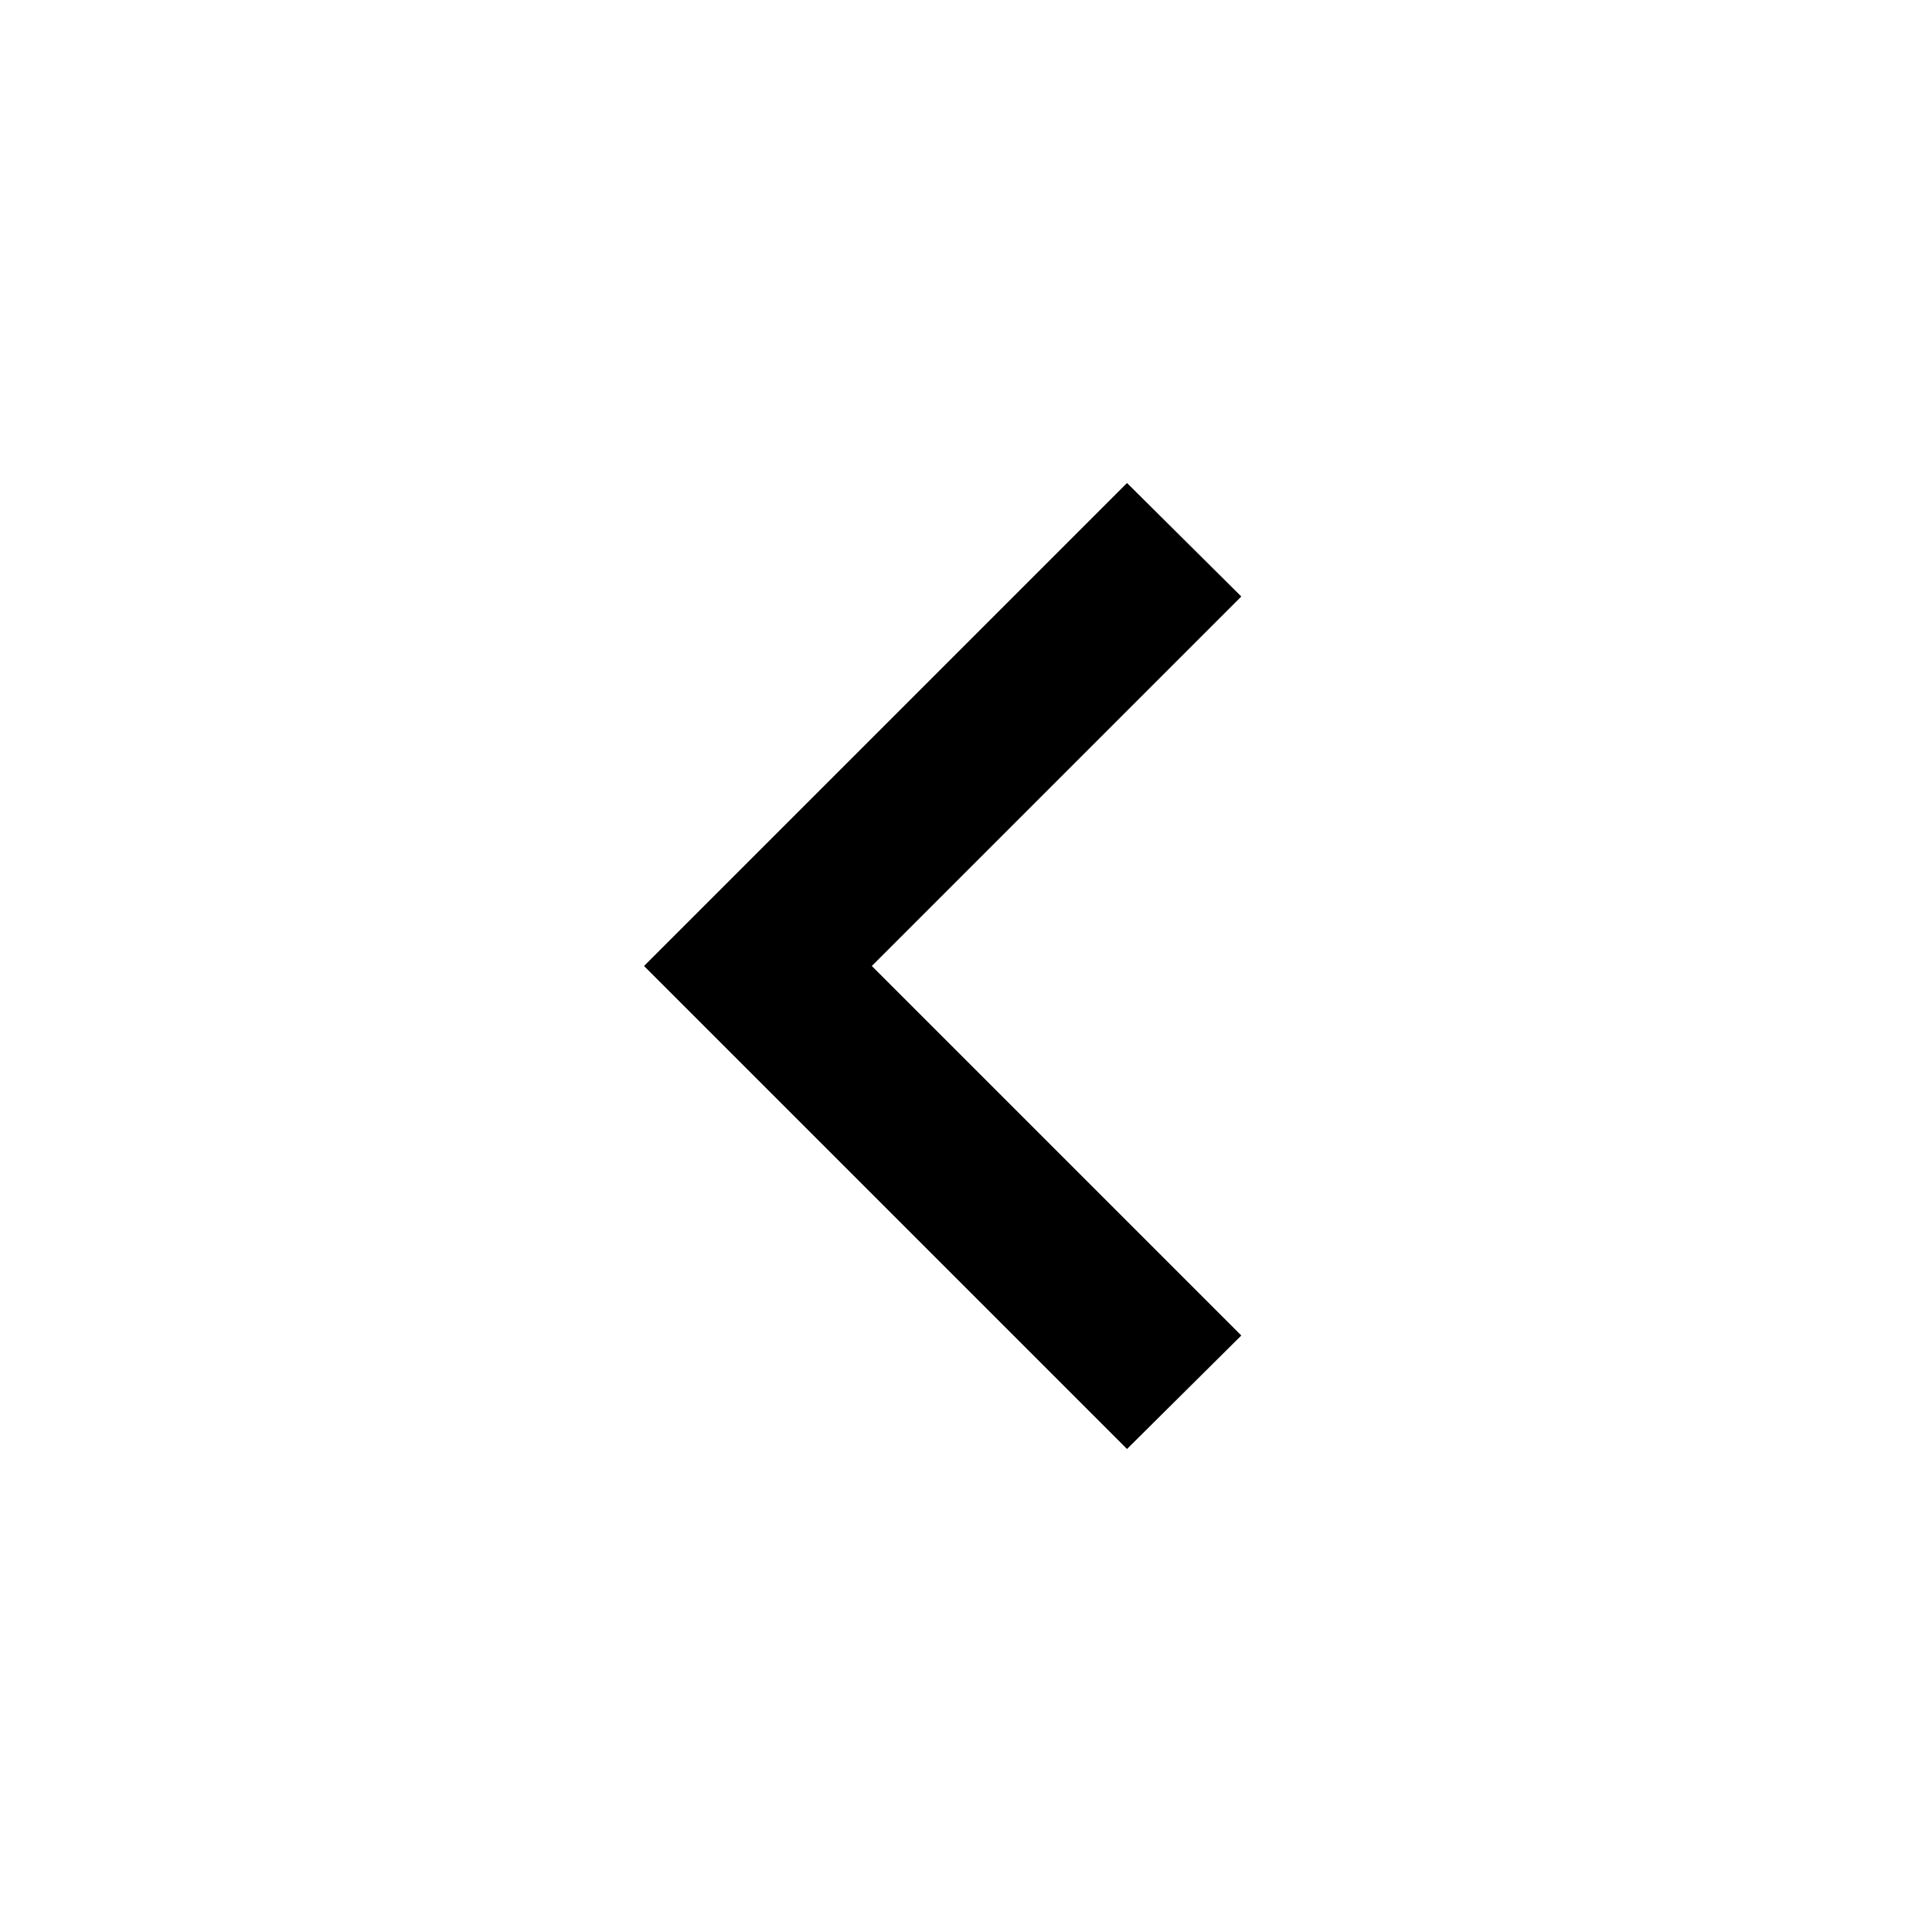
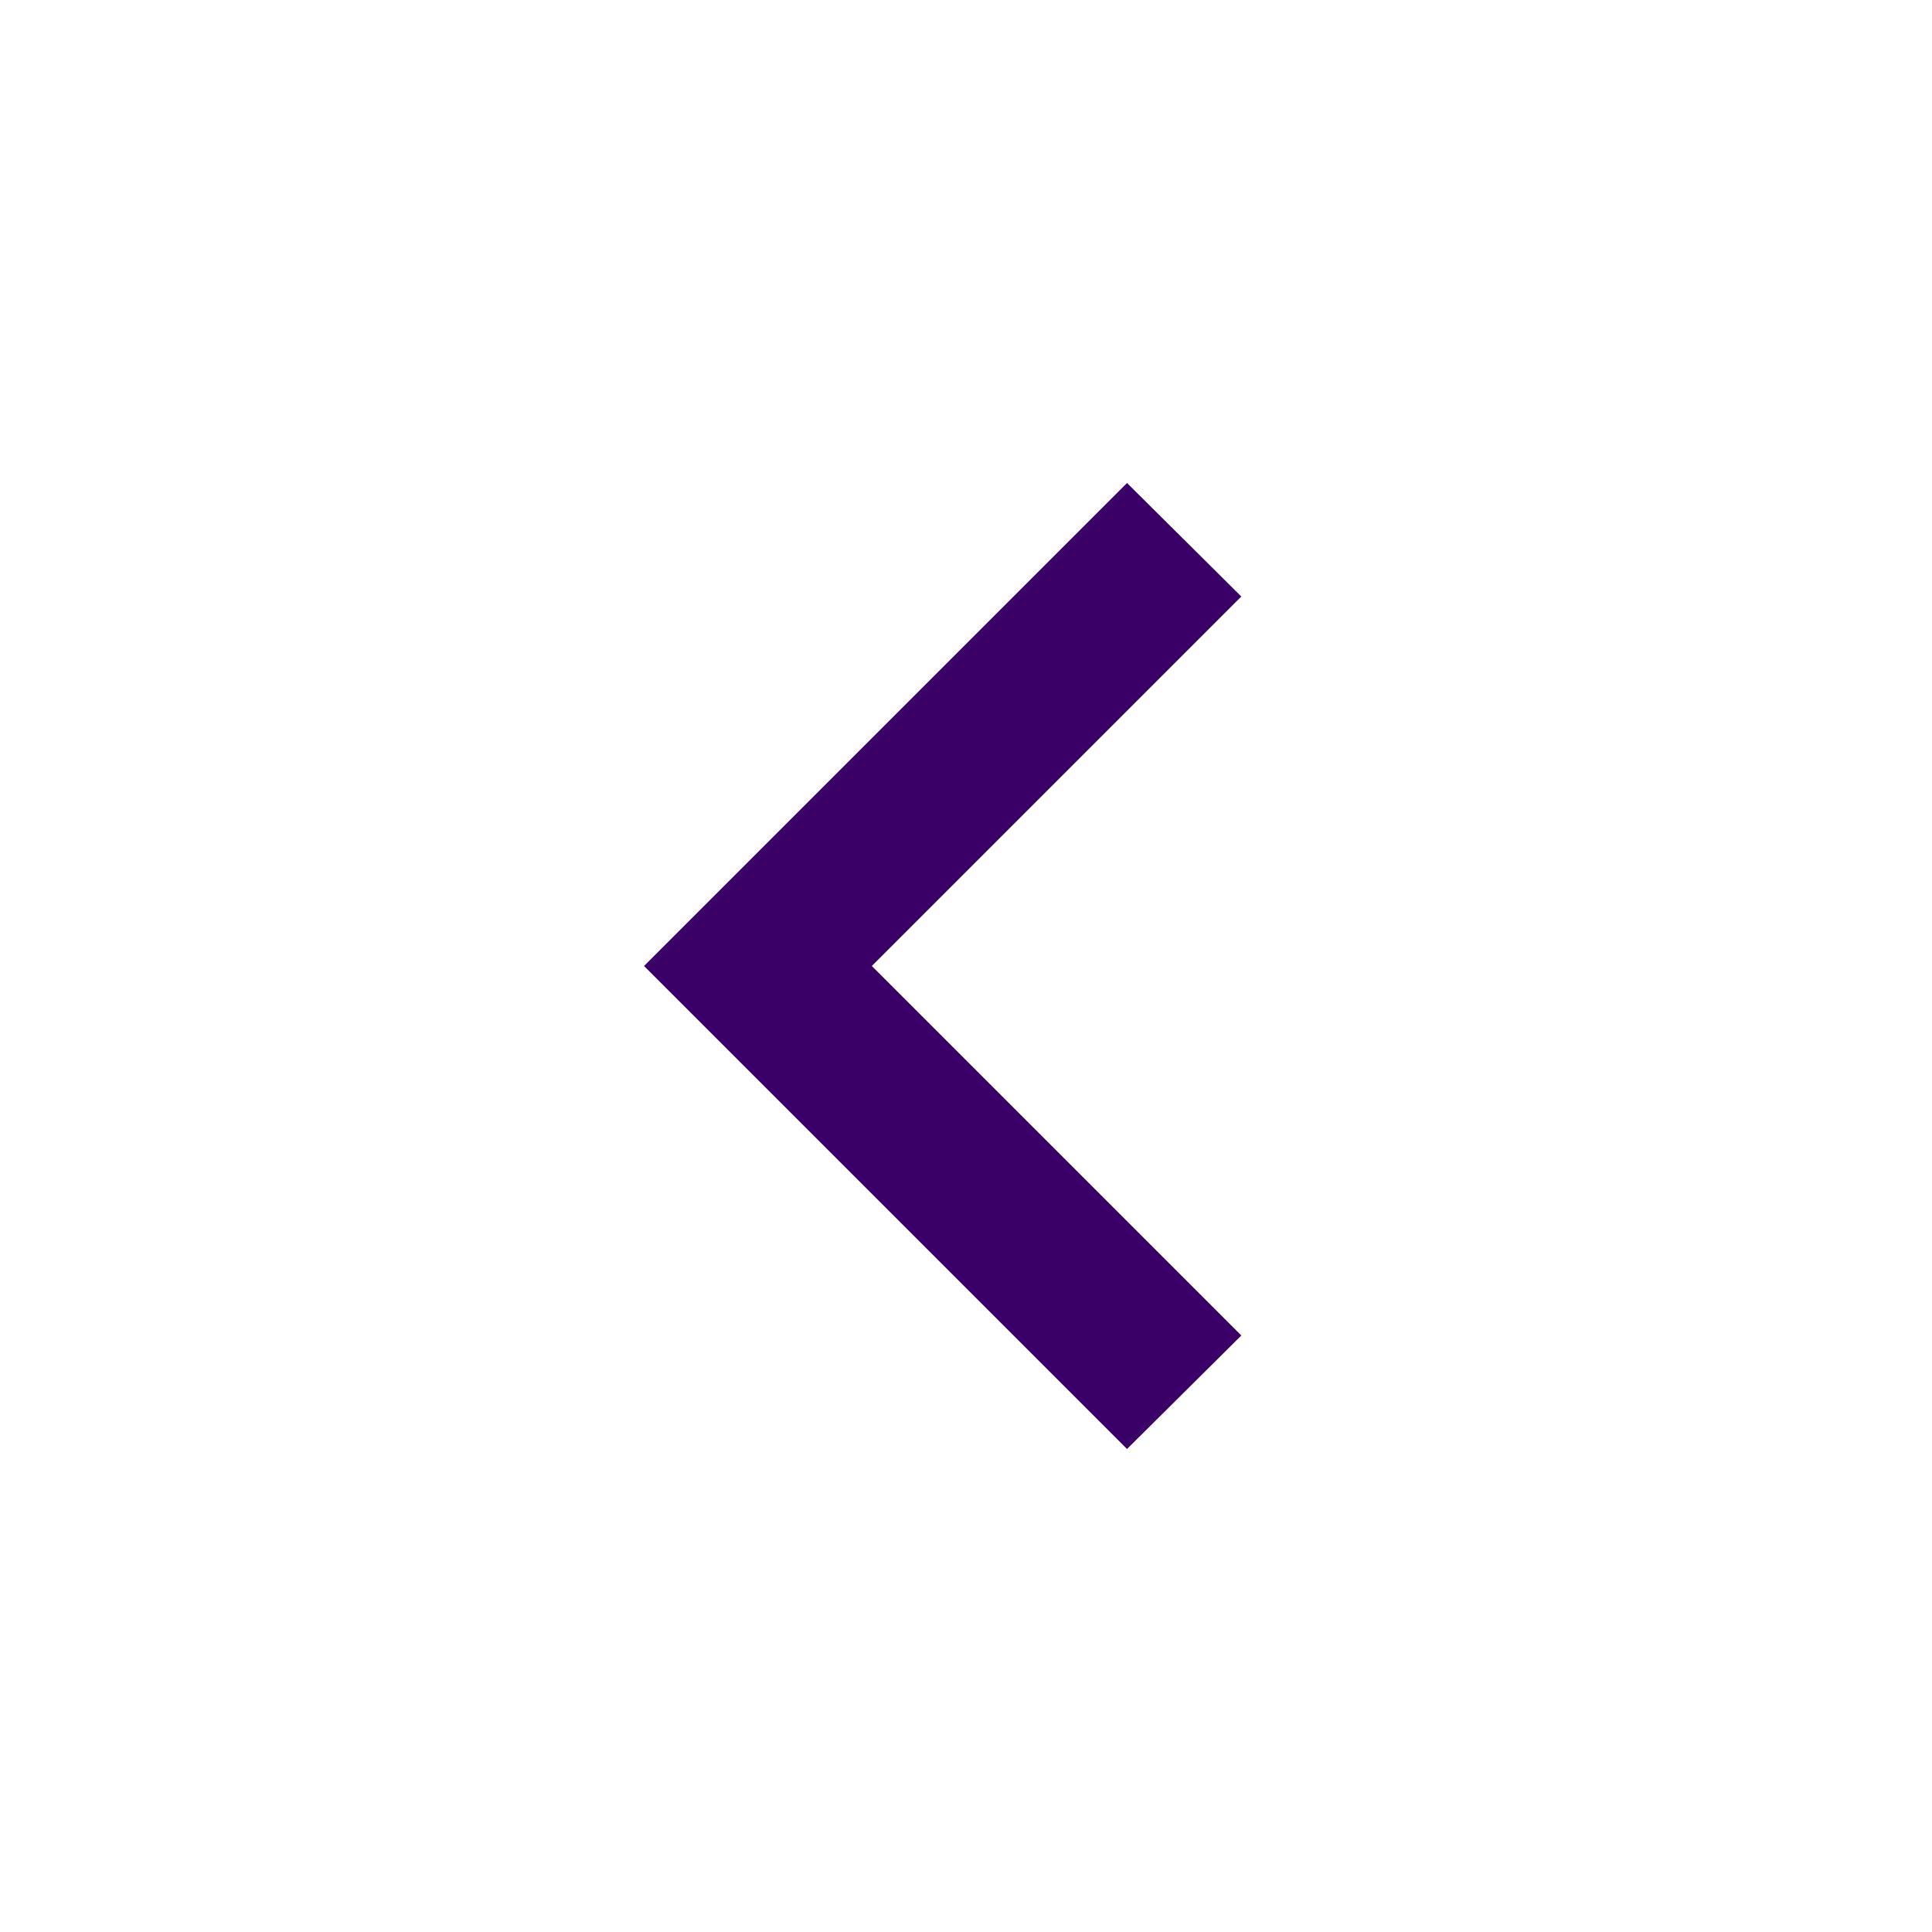
<svg xmlns="http://www.w3.org/2000/svg" width="32" height="32" viewBox="0 0 32 32" fill="none">
-   <path d="M20.56 9.88L14.44 16L20.56 22.12L18.667 24L10.667 16L18.667 8L20.56 9.88Z" fill="black" />
+   <path d="M20.56 9.88L14.44 16L20.56 22.12L18.667 24L10.667 16L18.667 8L20.56 9.88Z" fill="#3A0067" />
</svg>
